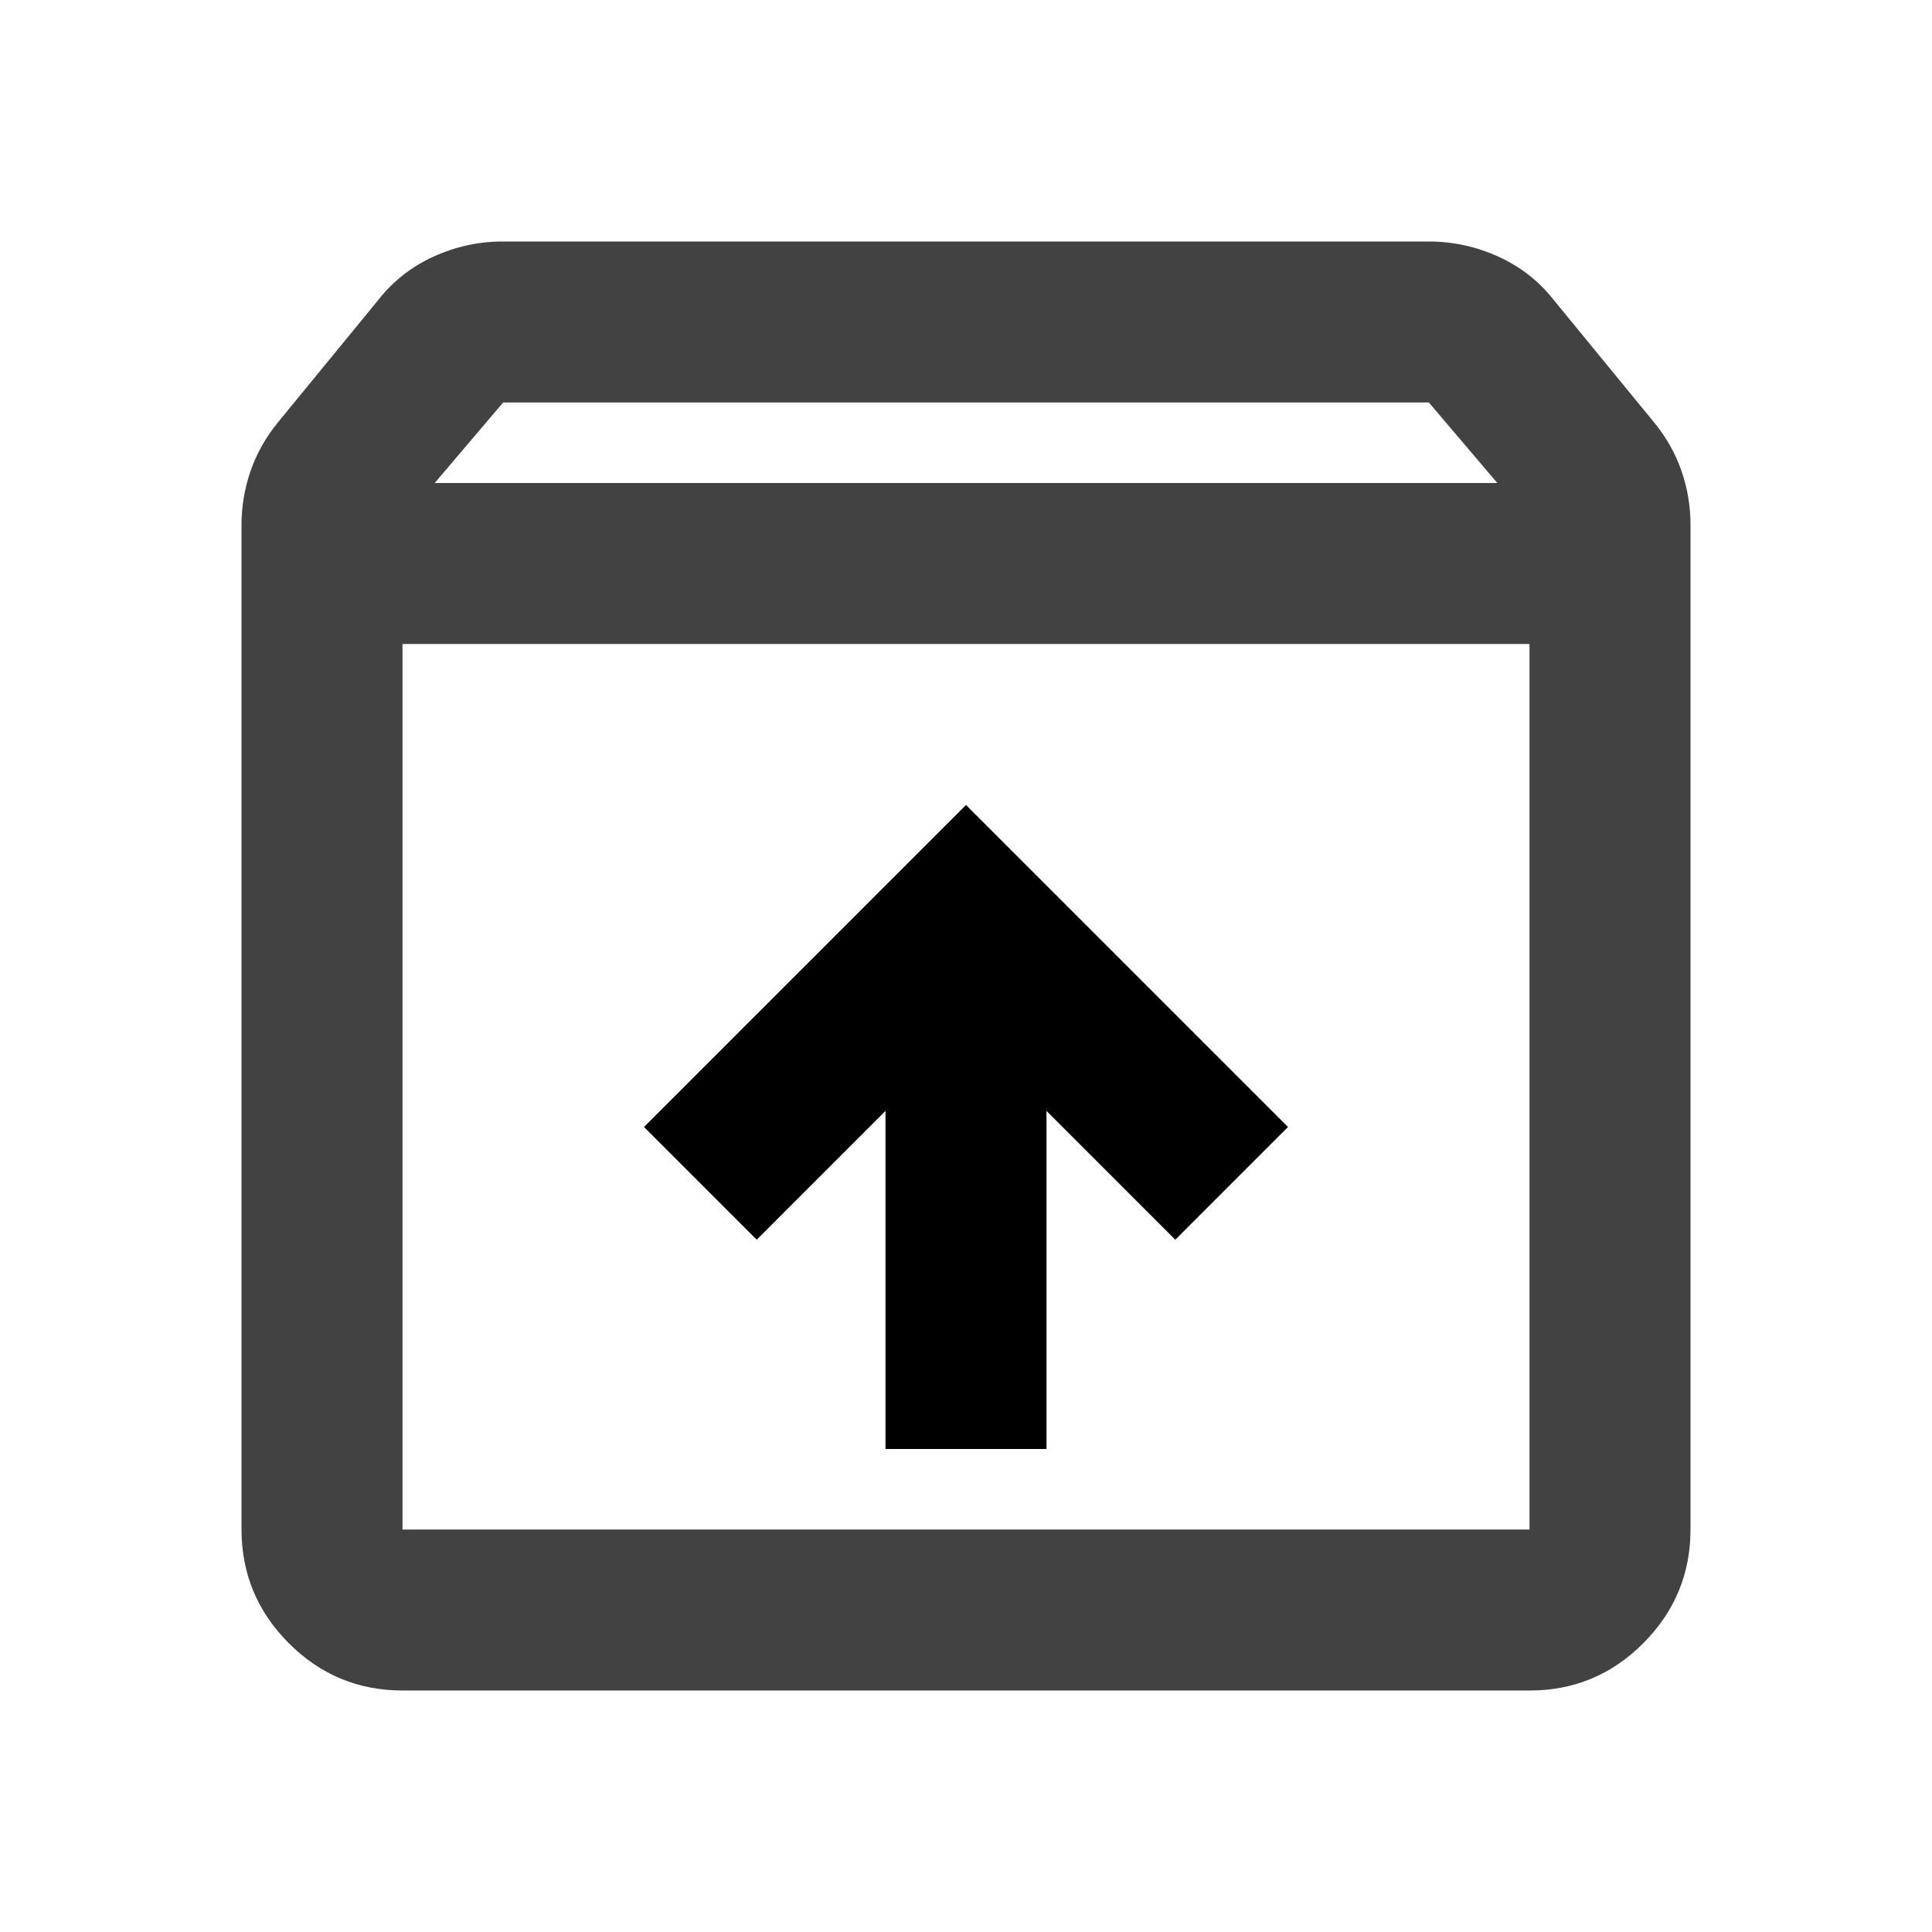
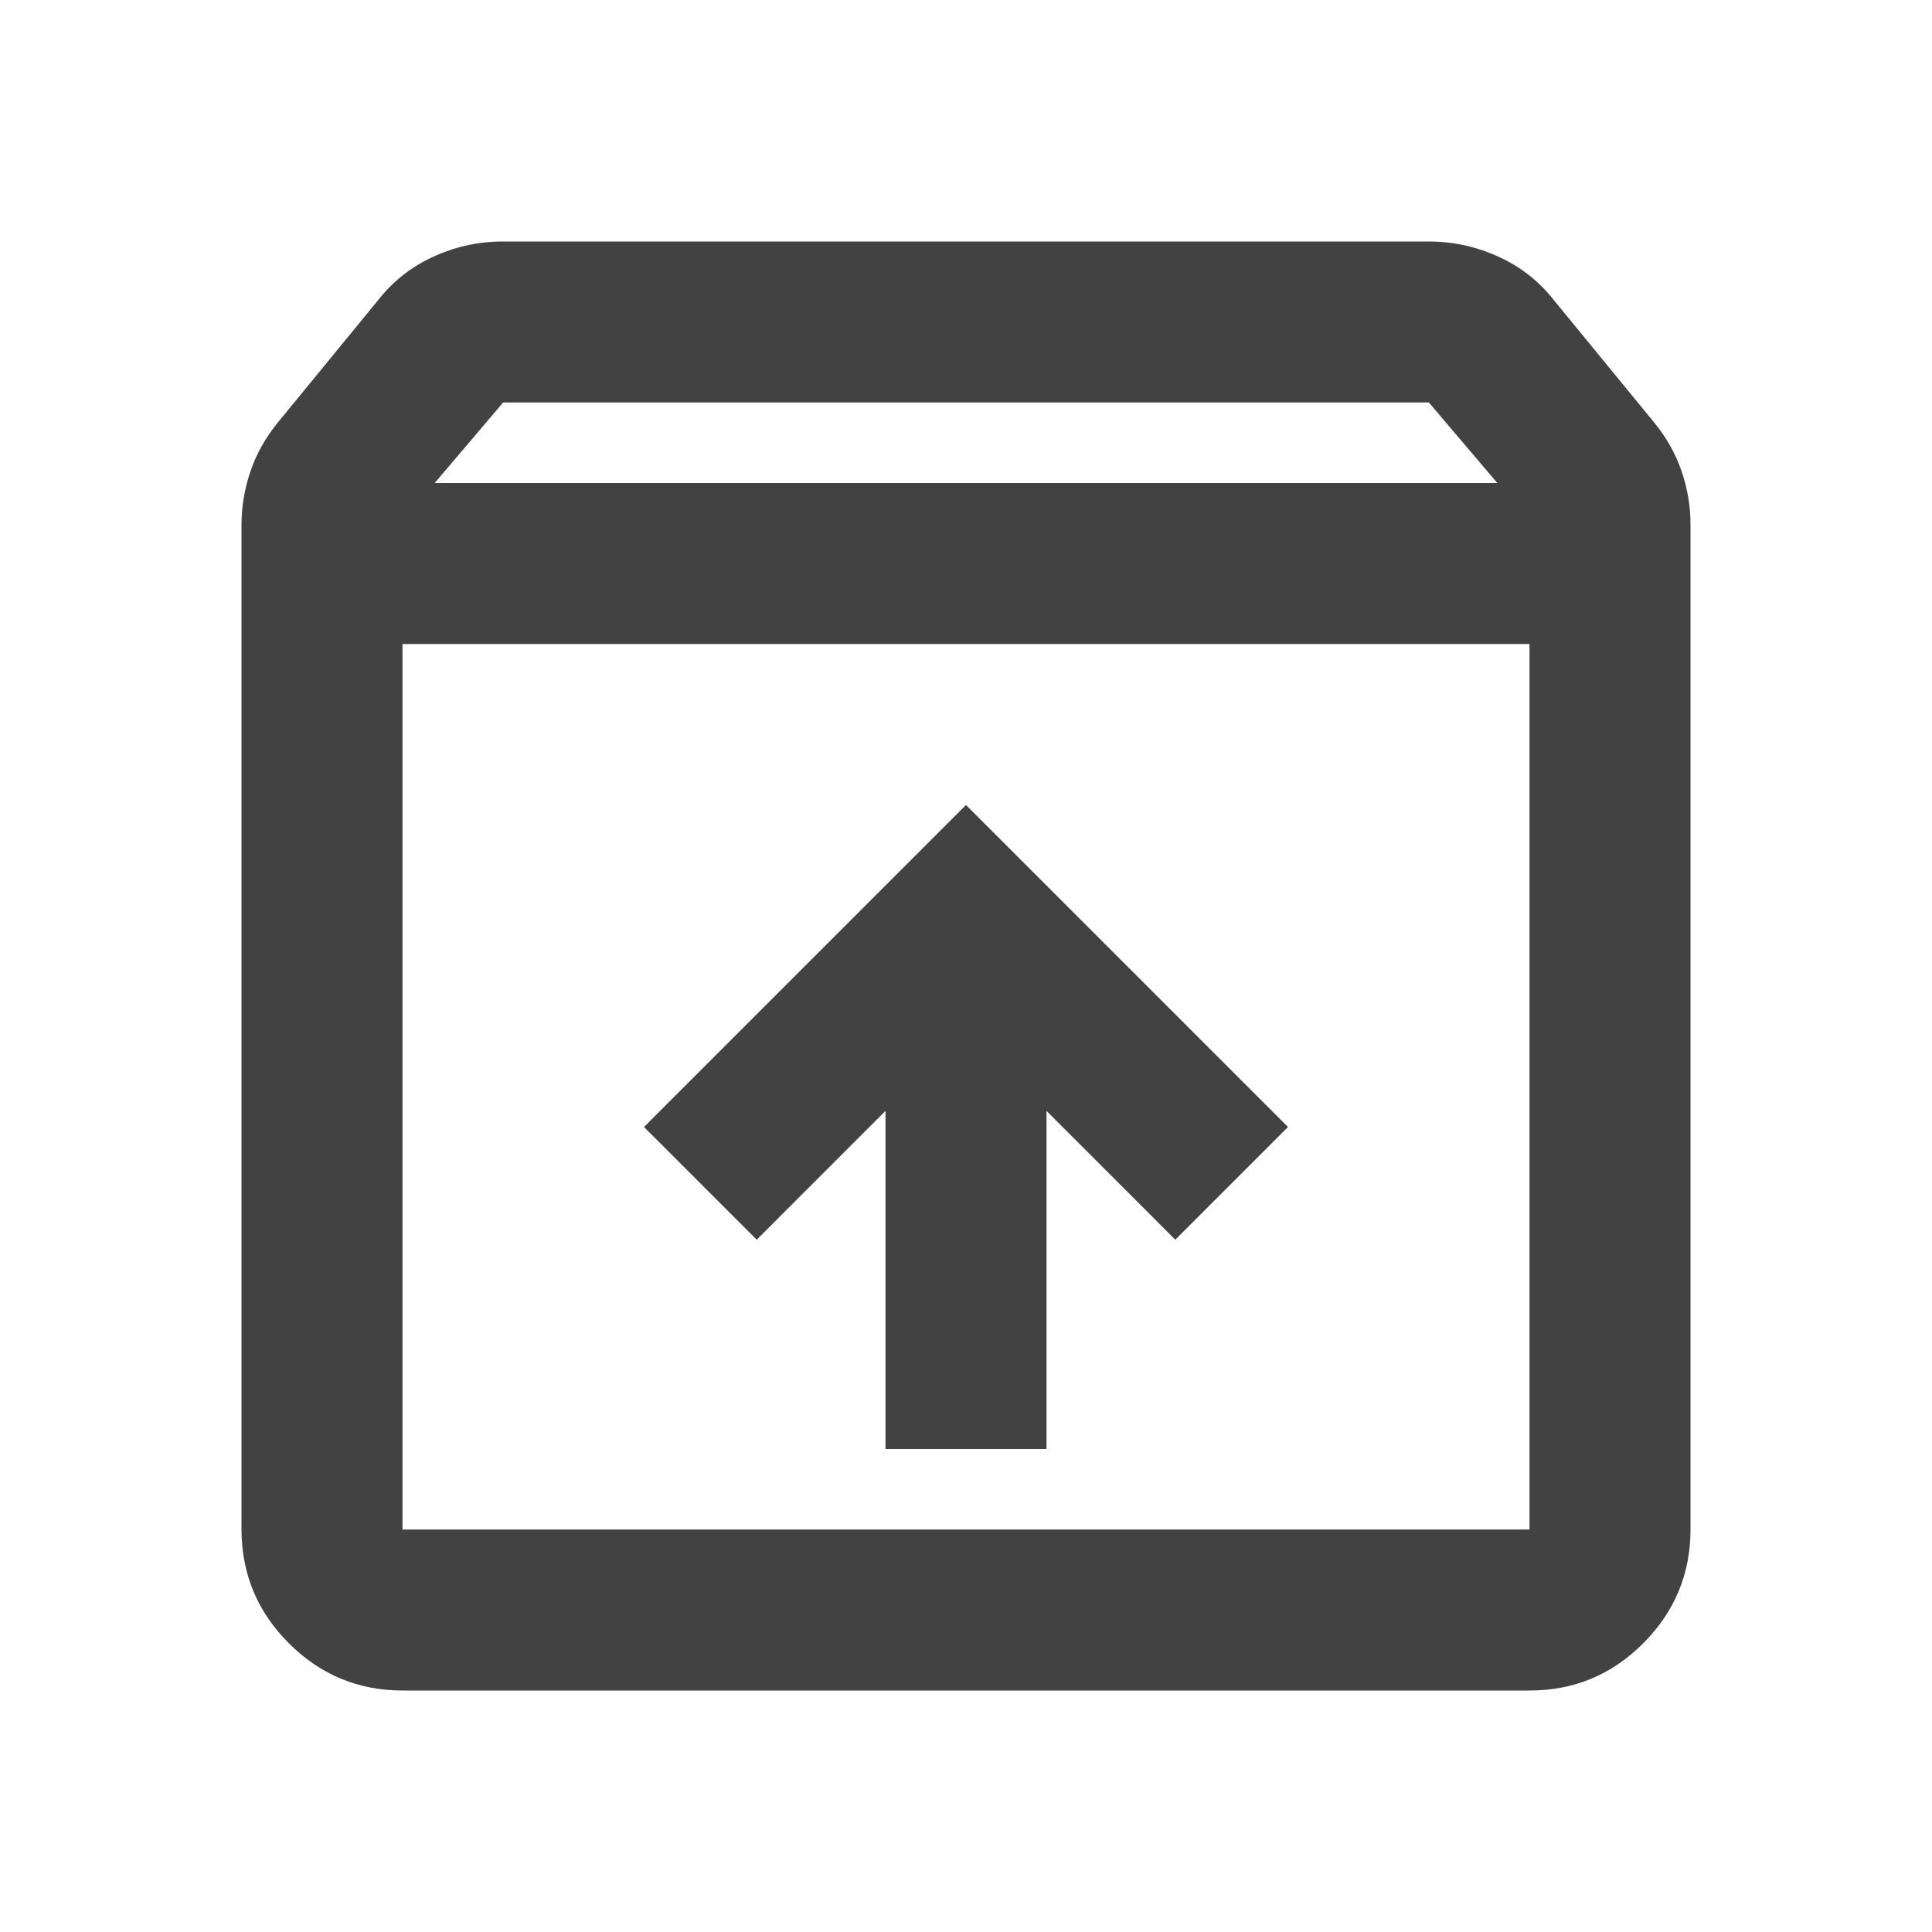
<svg xmlns="http://www.w3.org/2000/svg" width="24" height="24" viewBox="0 0 24 24" fill="none">
  <path d="M5 8V19H19V8H5ZM5 21C4.45 21 3.979 20.804 3.588 20.413C3.197 20.022 3.001 19.551 3 19V6.525C3 6.292 3.038 6.067 3.113 5.85C3.188 5.633 3.301 5.433 3.45 5.25L4.7 3.725C4.883 3.492 5.112 3.312 5.387 3.187C5.662 3.062 5.949 2.999 6.25 3H17.75C18.05 3 18.338 3.063 18.613 3.188C18.888 3.313 19.117 3.492 19.3 3.725L20.55 5.25C20.7 5.433 20.813 5.633 20.888 5.85C20.963 6.067 21.001 6.292 21 6.525V19C21 19.55 20.804 20.021 20.413 20.413C20.022 20.805 19.551 21.001 19 21H5ZM5.4 6H18.6L17.75 5H6.25L5.4 6Z" fill="#424242" />
-   <path d="M8 14L12 10L16 14L14.6 15.4L13 13.8V18H11V13.8L9.4 15.4L8 14Z" fill="black" />
+   <path d="M8 14L12 10L16 14L14.6 15.4L13 13.8V18H11V13.8L9.4 15.4L8 14Z" fill="#424242" />
</svg>
